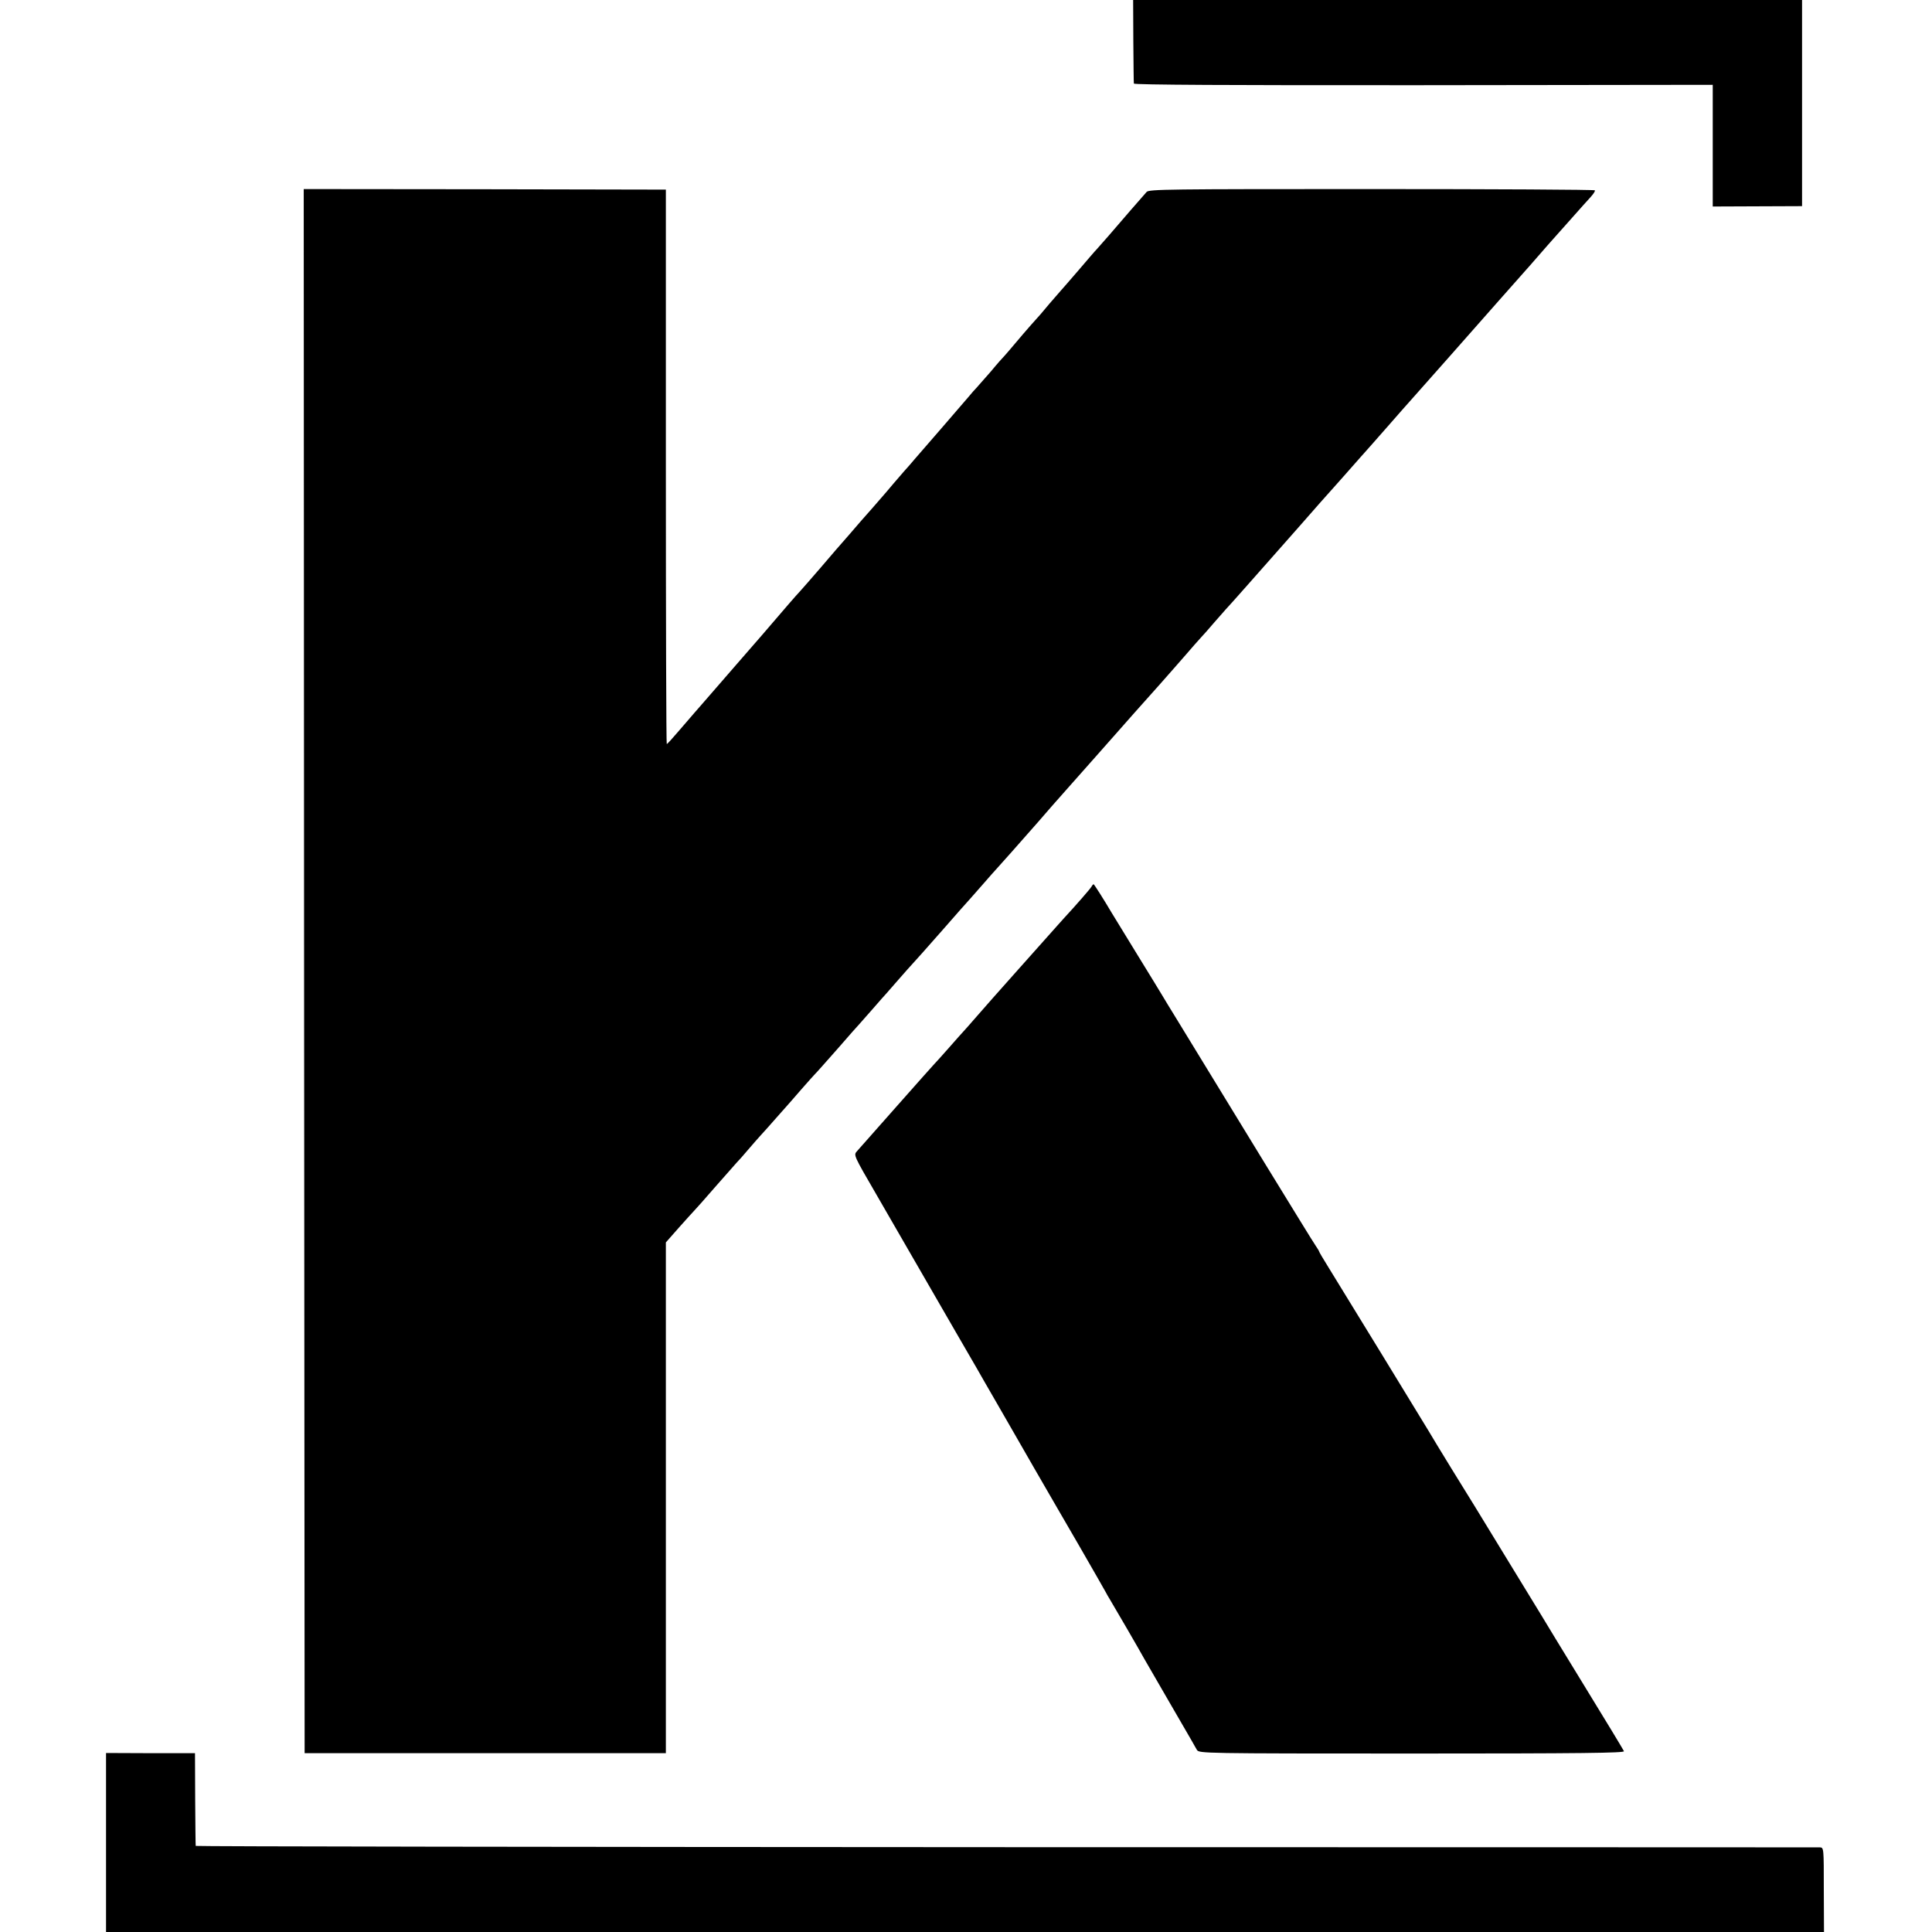
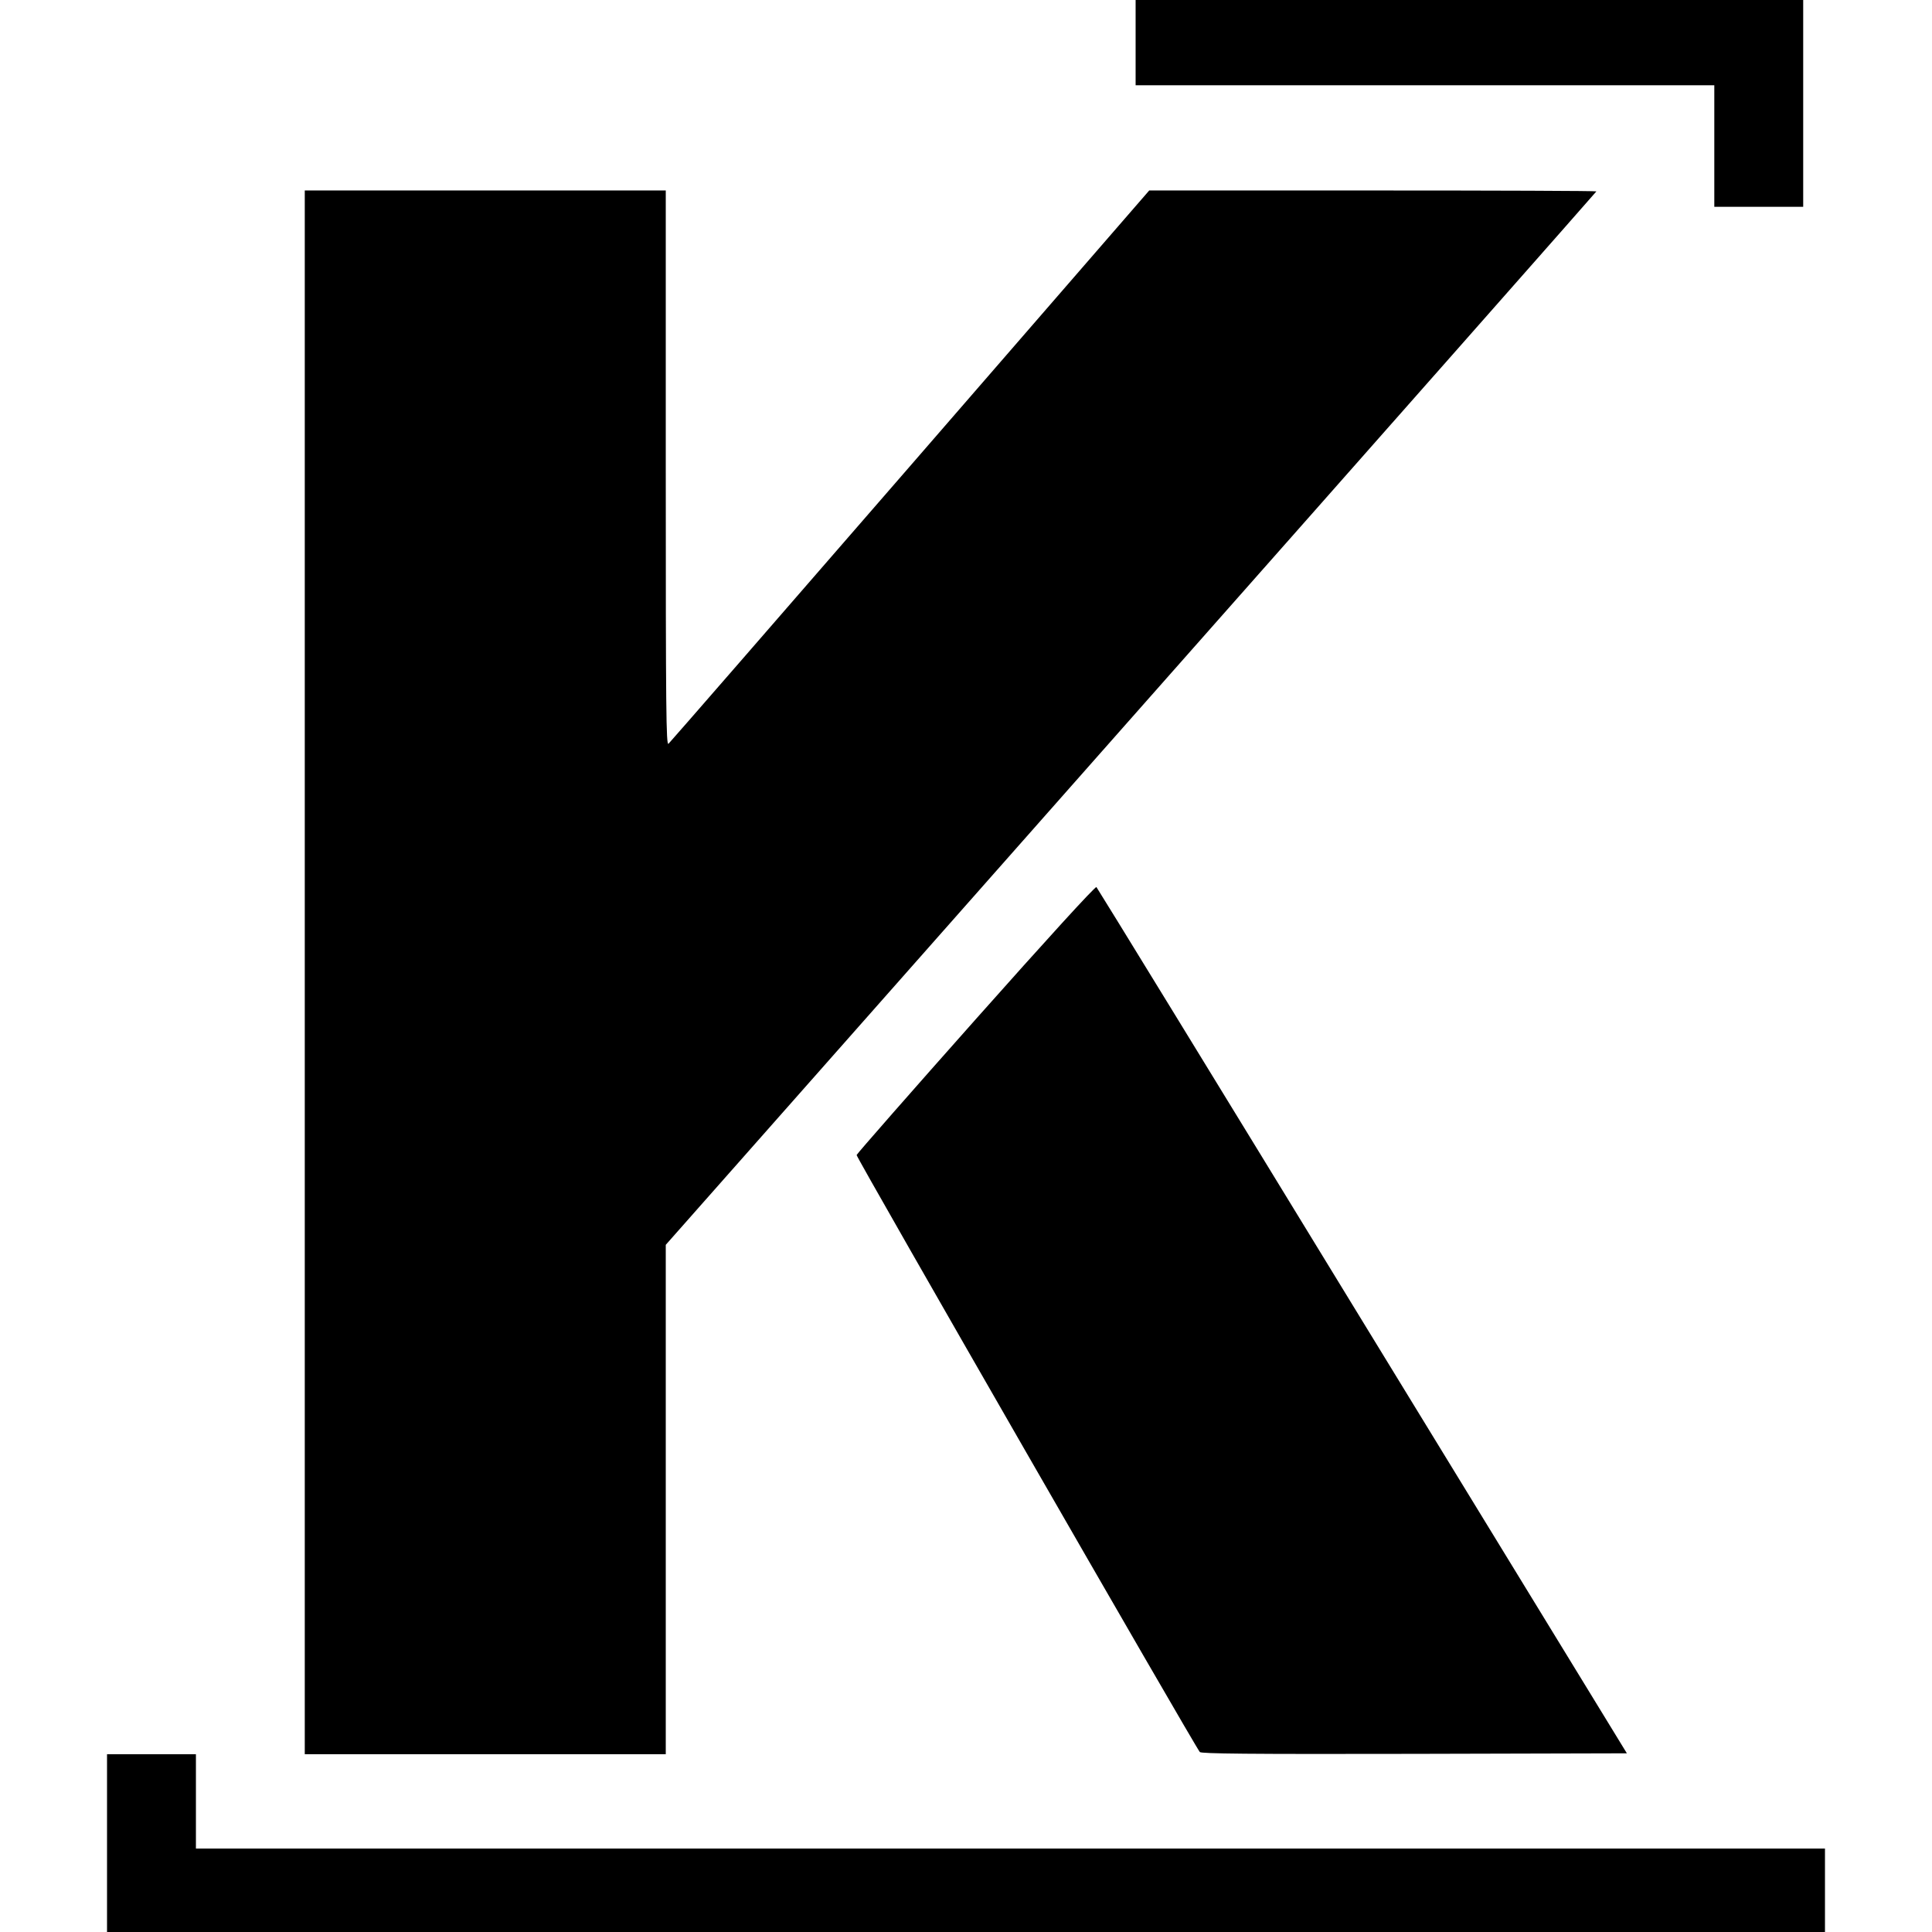
- <svg xmlns="http://www.w3.org/2000/svg" version="1.0" width="1075pt" height="1075pt" viewBox="0 0 1075 1075" preserveAspectRatio="xMidYMid meet">
-   <g transform="translate(0,1075) scale(0.1,-0.1)" fill="#000000" stroke="none">
-     <path d="M6306 10523 c1 -126 2 -232 3 -238 1 -7 544 -10 1611 -9 l1610 2 0 -339 0 -338 249 1 248 1 0 574 0 573 -1861 0 -1861 0 1 -227z" />
-     <path d="M1692 5347 l3 -4352 1005 0 1005 0 0 1421 0 1421 74 84 c41 46 80 89 85 94 6 6 58 64 115 130 58 66 112 127 120 136 9 9 37 40 62 70 26 30 57 66 70 80 13 14 51 56 84 94 33 37 65 73 70 79 6 6 39 45 75 86 36 41 70 79 76 85 6 5 62 69 125 140 62 72 116 132 119 135 3 3 36 41 75 85 38 44 72 82 75 85 3 3 34 39 70 80 36 41 72 82 80 90 8 8 80 89 160 180 79 91 147 167 150 170 3 3 36 41 75 85 38 44 72 82 75 85 8 8 151 169 235 265 43 50 106 122 140 160 35 39 122 138 195 220 186 211 244 276 346 390 49 56 114 129 144 164 30 35 66 76 80 91 14 15 48 53 75 85 28 32 57 65 65 74 19 19 179 201 400 451 89 102 181 206 204 231 22 25 68 76 101 114 33 38 65 73 70 79 6 6 59 67 120 136 60 69 124 141 141 160 17 19 105 118 195 220 219 249 389 440 464 525 34 39 77 88 96 110 19 22 37 42 40 45 3 3 43 48 89 100 46 52 96 108 111 124 15 17 26 33 23 37 -2 4 -561 7 -1242 7 -1137 0 -1238 -1 -1252 -16 -20 -22 -151 -173 -209 -241 -25 -29 -55 -63 -66 -75 -11 -11 -58 -66 -105 -121 -47 -55 -92 -106 -100 -115 -8 -9 -35 -40 -60 -69 -50 -60 -49 -59 -105 -121 -22 -25 -60 -69 -85 -99 -25 -30 -52 -61 -60 -70 -9 -9 -43 -47 -75 -86 -33 -38 -69 -79 -80 -91 -11 -11 -31 -34 -44 -50 -14 -16 -81 -94 -150 -174 -69 -80 -137 -158 -151 -174 -14 -17 -41 -48 -61 -70 -20 -23 -45 -52 -57 -66 -27 -33 -45 -53 -117 -136 -33 -37 -92 -104 -130 -149 -39 -44 -111 -127 -160 -185 -50 -58 -99 -114 -110 -126 -11 -11 -42 -47 -70 -79 -48 -57 -240 -279 -294 -340 -42 -49 -154 -177 -178 -205 -12 -14 -33 -38 -48 -55 -14 -16 -54 -63 -88 -102 -34 -40 -64 -73 -67 -73 -3 0 -5 694 -5 1543 l0 1542 -1008 2 -1007 1 2 -4351z" />
-     <path d="M6073 5816 c-7 -12 -88 -105 -152 -174 -14 -16 -56 -62 -92 -103 -36 -41 -110 -123 -164 -184 -145 -163 -154 -173 -230 -260 -38 -44 -72 -82 -75 -85 -3 -3 -39 -43 -80 -90 -41 -47 -78 -87 -81 -90 -3 -3 -97 -108 -209 -235 -112 -126 -212 -240 -222 -251 -19 -21 -18 -23 108 -240 70 -121 177 -307 239 -414 62 -107 154 -267 205 -355 51 -88 102 -176 113 -195 11 -19 62 -109 115 -200 52 -91 146 -253 207 -360 62 -107 175 -303 252 -435 76 -132 142 -247 146 -255 4 -8 13 -24 20 -35 19 -31 173 -296 194 -335 11 -19 71 -123 133 -230 62 -107 121 -209 131 -226 9 -17 23 -40 29 -51 13 -19 29 -20 1197 -20 949 0 1183 3 1179 13 -3 7 -103 173 -223 368 -120 196 -225 368 -234 384 -9 15 -77 126 -151 247 -74 121 -150 245 -168 275 -18 30 -43 71 -55 90 -25 39 -231 374 -256 418 -22 37 -493 807 -557 910 -29 46 -52 86 -52 88 0 3 -9 17 -19 32 -11 15 -137 221 -282 457 -322 527 -430 704 -500 818 -30 48 -61 100 -70 115 -9 15 -74 122 -145 237 -71 116 -133 218 -139 227 -43 73 -97 158 -100 158 -2 0 -8 -6 -12 -14z" />
-     <path d="M590 498 l0 -498 4779 0 4780 0 -1 235 c0 233 0 235 -22 236 -11 0 -2049 1 -4528 1 -2480 1 -4509 4 -4509 7 -1 3 -2 121 -3 261 l-1 255 -248 0 -247 1 0 -498z" />
+ <svg xmlns="http://www.w3.org/2000/svg" version="1.0" width="1065pt" height="1065pt" viewBox="0 0 1065 1065" preserveAspectRatio="xMidYMid meet">
+   <g transform="translate(0,1065) scale(0.1,-0.1)" fill="#000000" stroke="none">
+     <path d="M6260 10415 l0 -235 1595 0 1595 0 0 -335 0 -335 245 0 245 0 0 570 0 570 -1840 0 -1840 0 0 -235z" />
+     <path d="M1680 5290 l0 -4310 995 0 995 0 0 1404 0 1404 2565 2902 c1411 1595 2565 2903 2565 2905 0 3 -555 5 -1232 5 l-1233 0 -1318 -1519 c-725 -835 -1324 -1524 -1332 -1531 -13 -11 -15 170 -15 1519 l0 1531 -995 0 -995 0 0 -4310z" />
+     <path d="M5380 5033 c-360 -405 -656 -743 -658 -750 -3 -12 1866 -3262 1892 -3291 9 -9 254 -12 1183 -10 l1171 3 -1458 2383 c-801 1311 -1461 2387 -1466 2392 -6 6 -281 -296 -664 -727z" />
+     <path d="M590 490 l0 -490 4735 0 4735 0 0 230 0 230 -4490 0 -4490 0 0 260 0 260 -245 0 -245 0 0 -490z" />
  </g>
</svg>
